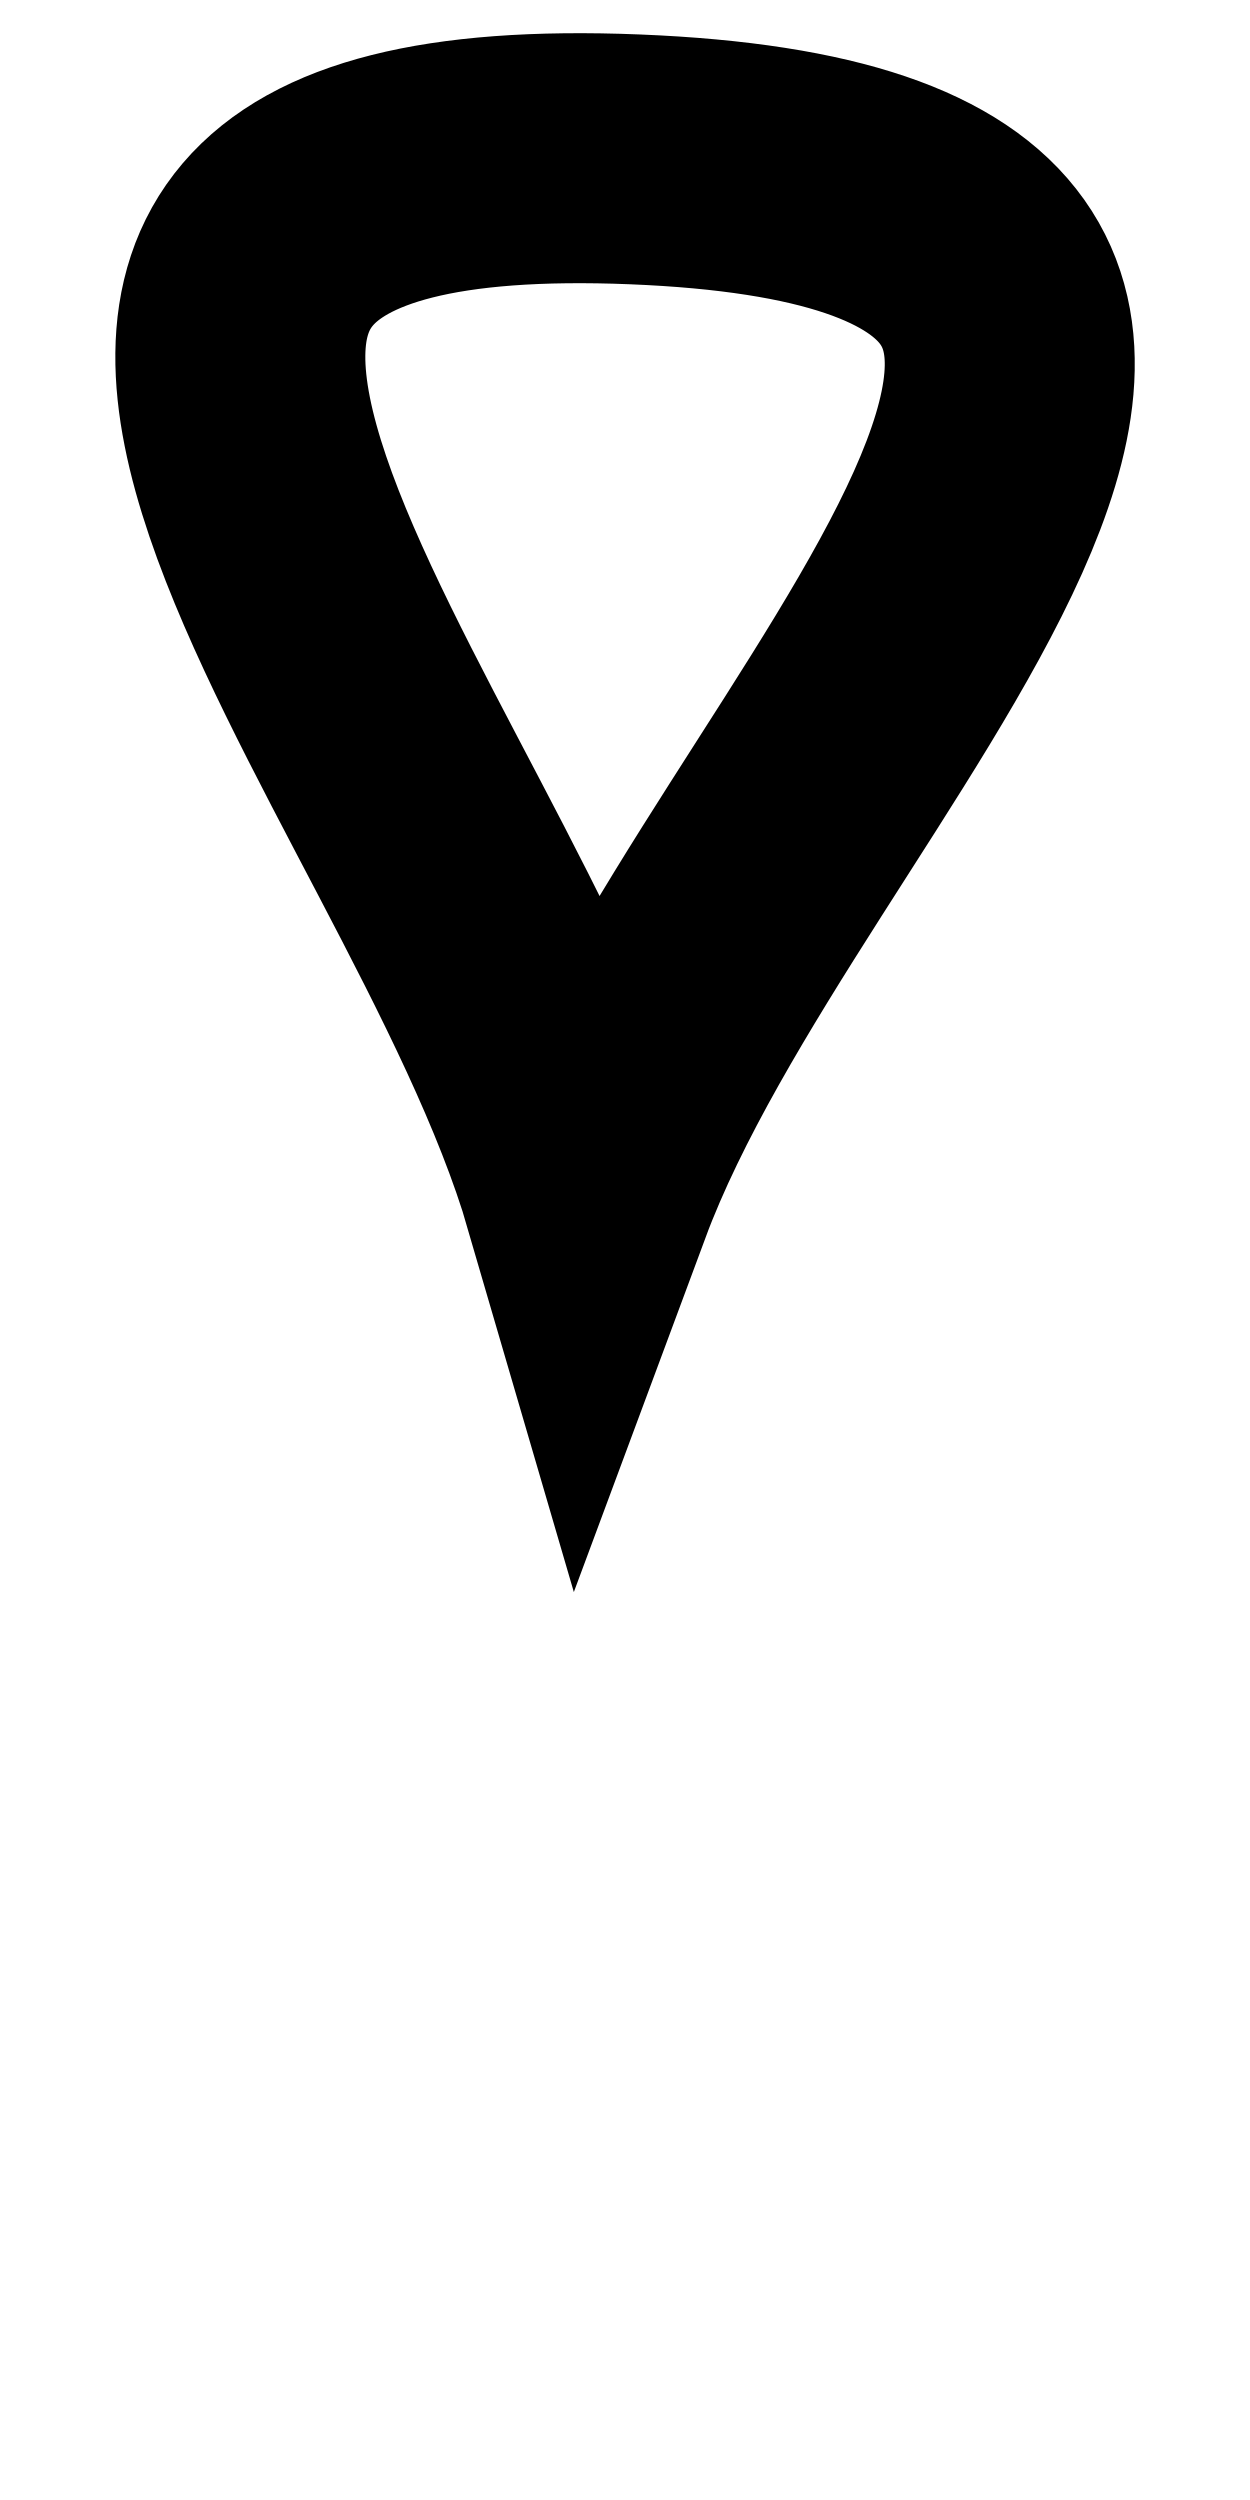
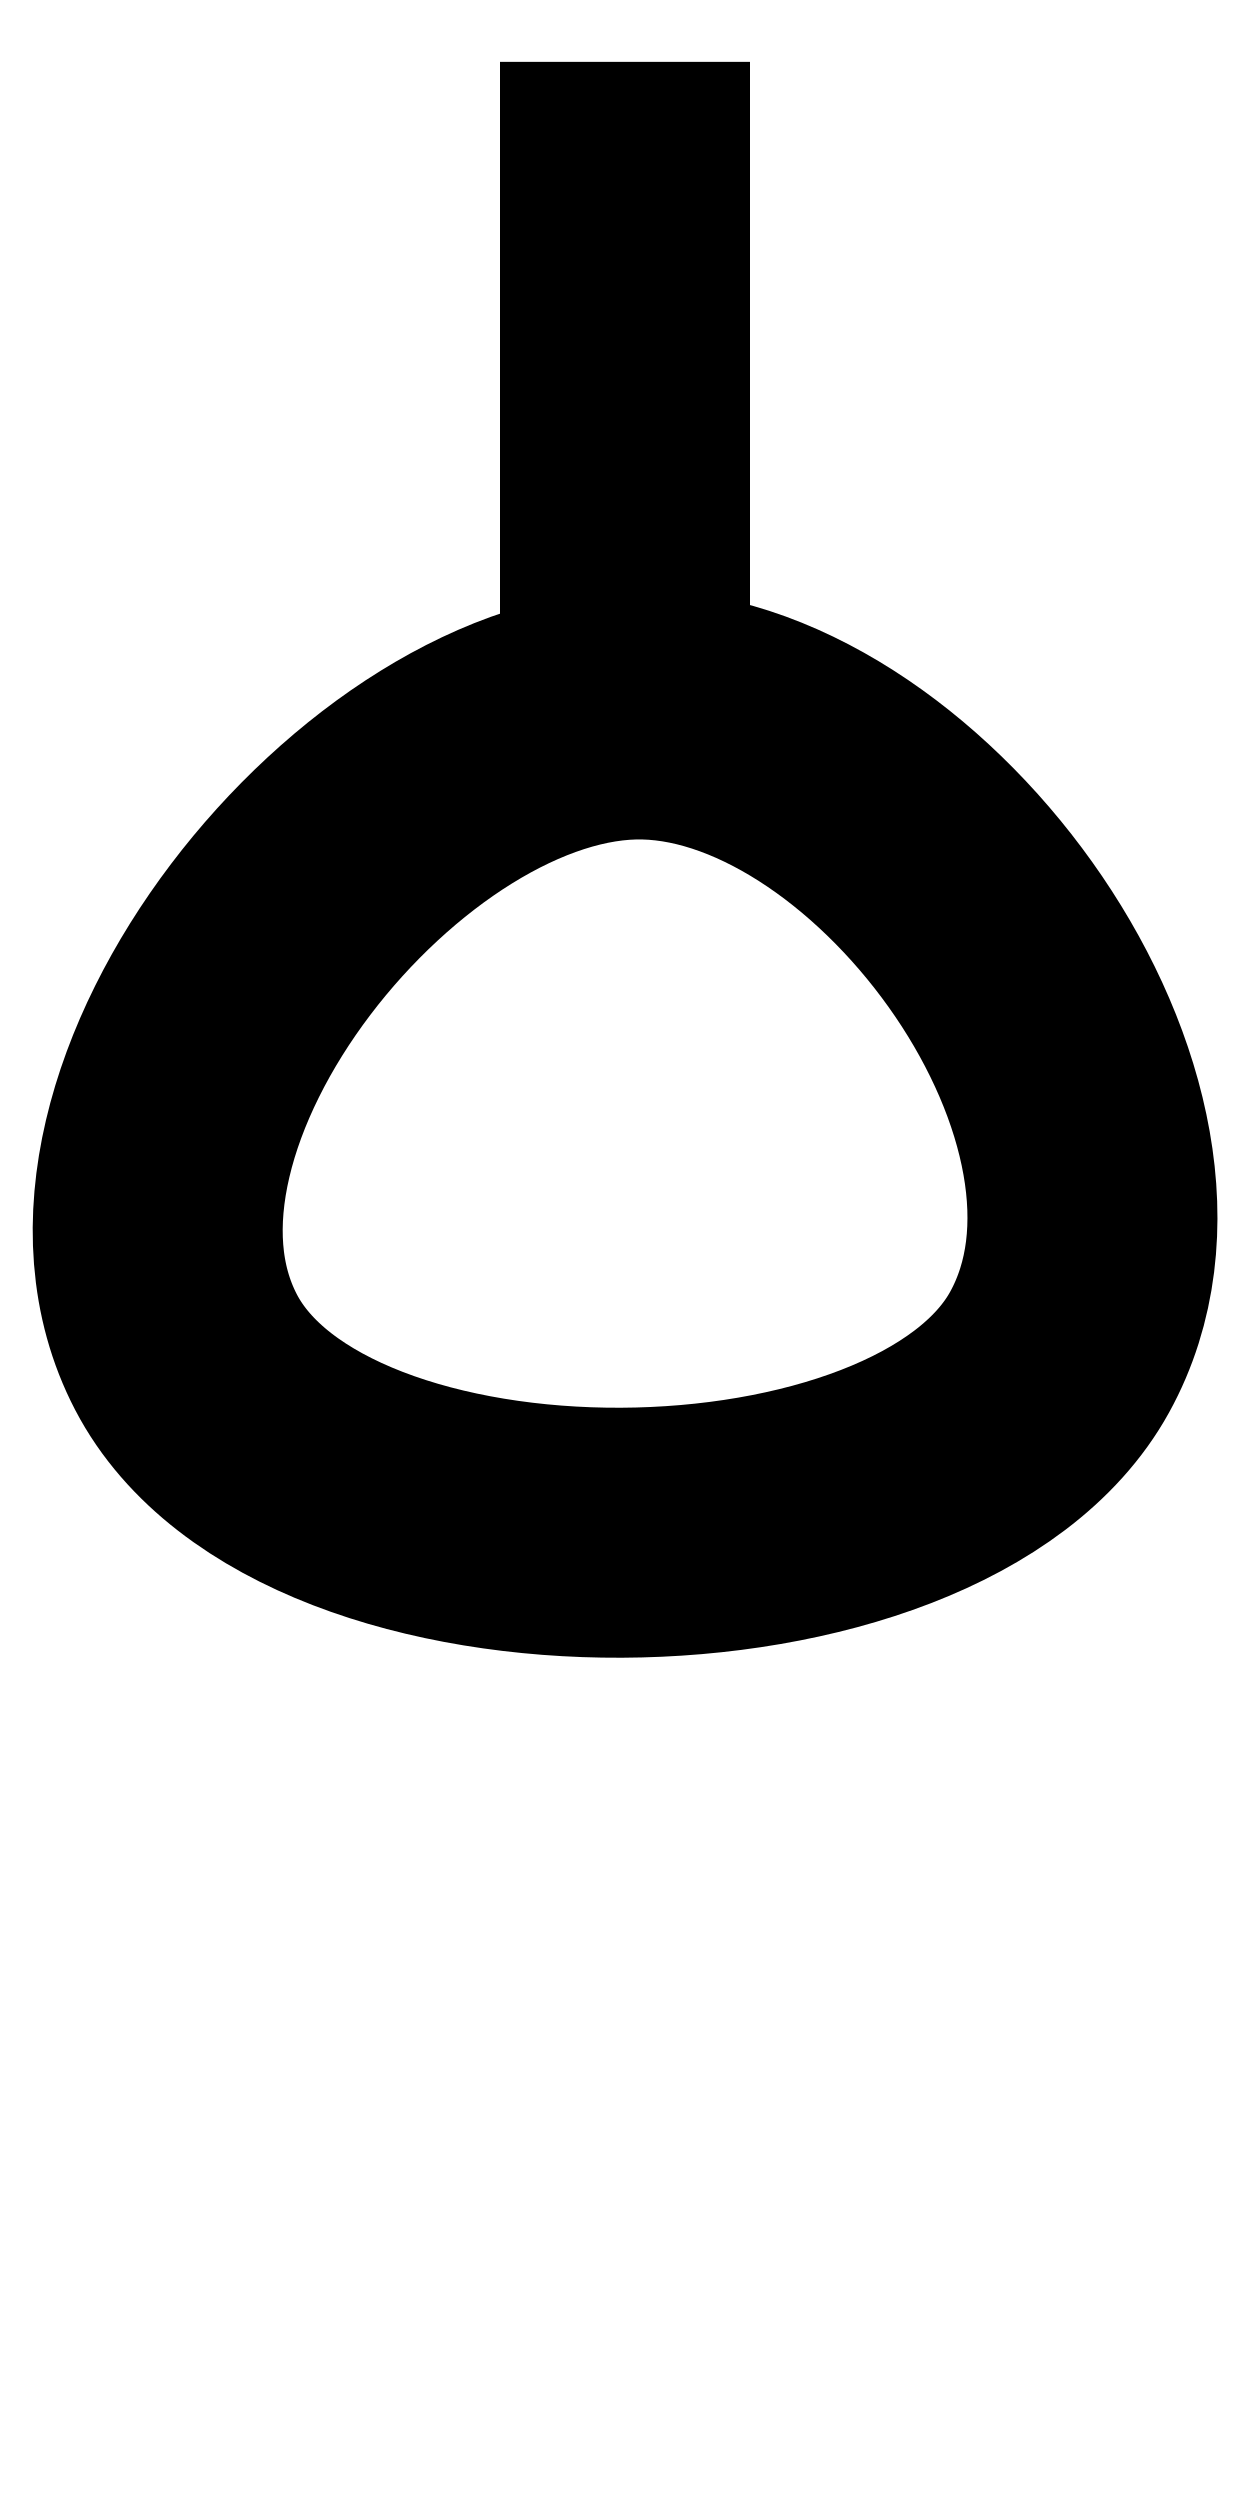
<svg xmlns="http://www.w3.org/2000/svg" width="10mm" height="20mm" viewBox="0 0 10 20" version="1.1" id="svg1">
  <defs id="defs1" />
  <g id="layer1">
-     <path style="fill:none;stroke:#000000;stroke-width:2;paint-order:stroke fill markers" d="m 5.08,1.275 c 6.284,0.254 0.946,4.726 -0.375,8.282 -1.051,-3.603 -5.909,-8.536 0.375,-8.282 z" id="path27-2" />
+     <path style="fill:none;stroke:#000000;stroke-width:2;paint-order:stroke fill markers" d="M 5.161,5.716 C 3.085,5.668 0.472,8.864 1.488,10.817 c 1.017,1.953 5.942,1.9 6.989,0 C 9.525,8.917 7.236,5.765 5.161,5.716 Z" id="path25" />
+     <path style="fill:none;stroke:#000000;stroke-width:2;stroke-linejoin:bevel" d="M 5,5.834 V 0.495" id="path1" />
  </g>
</svg>
